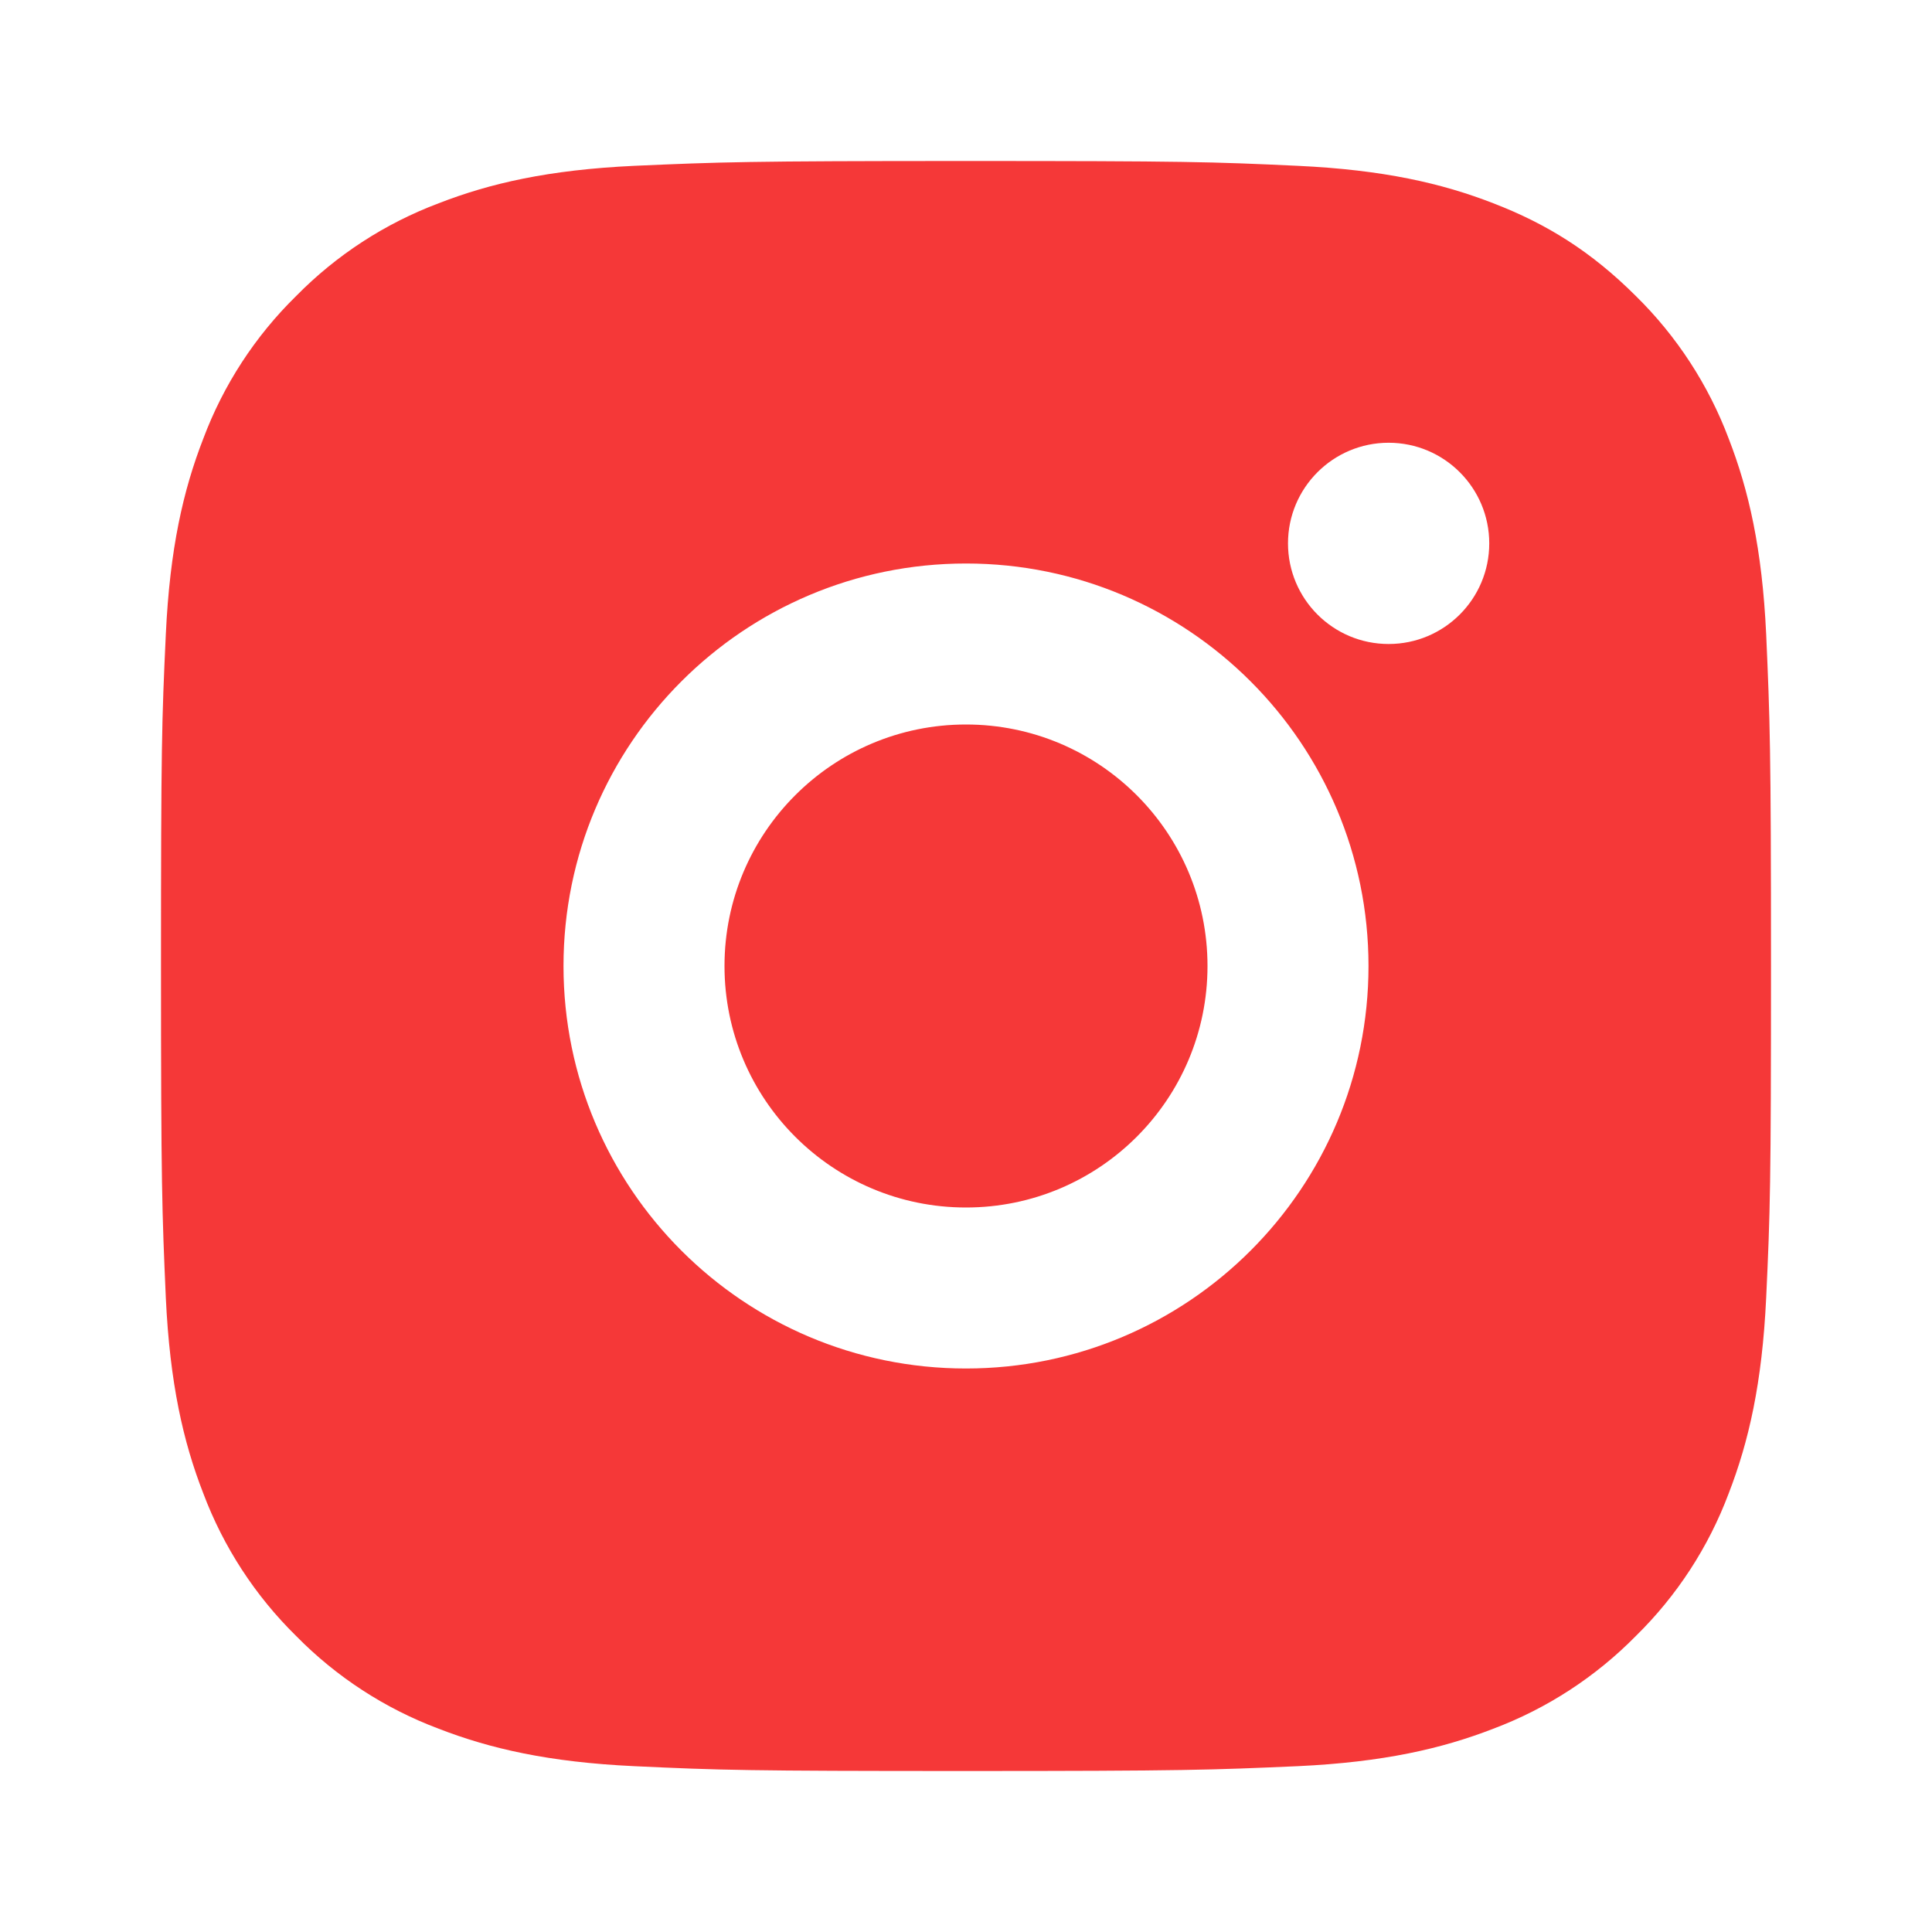
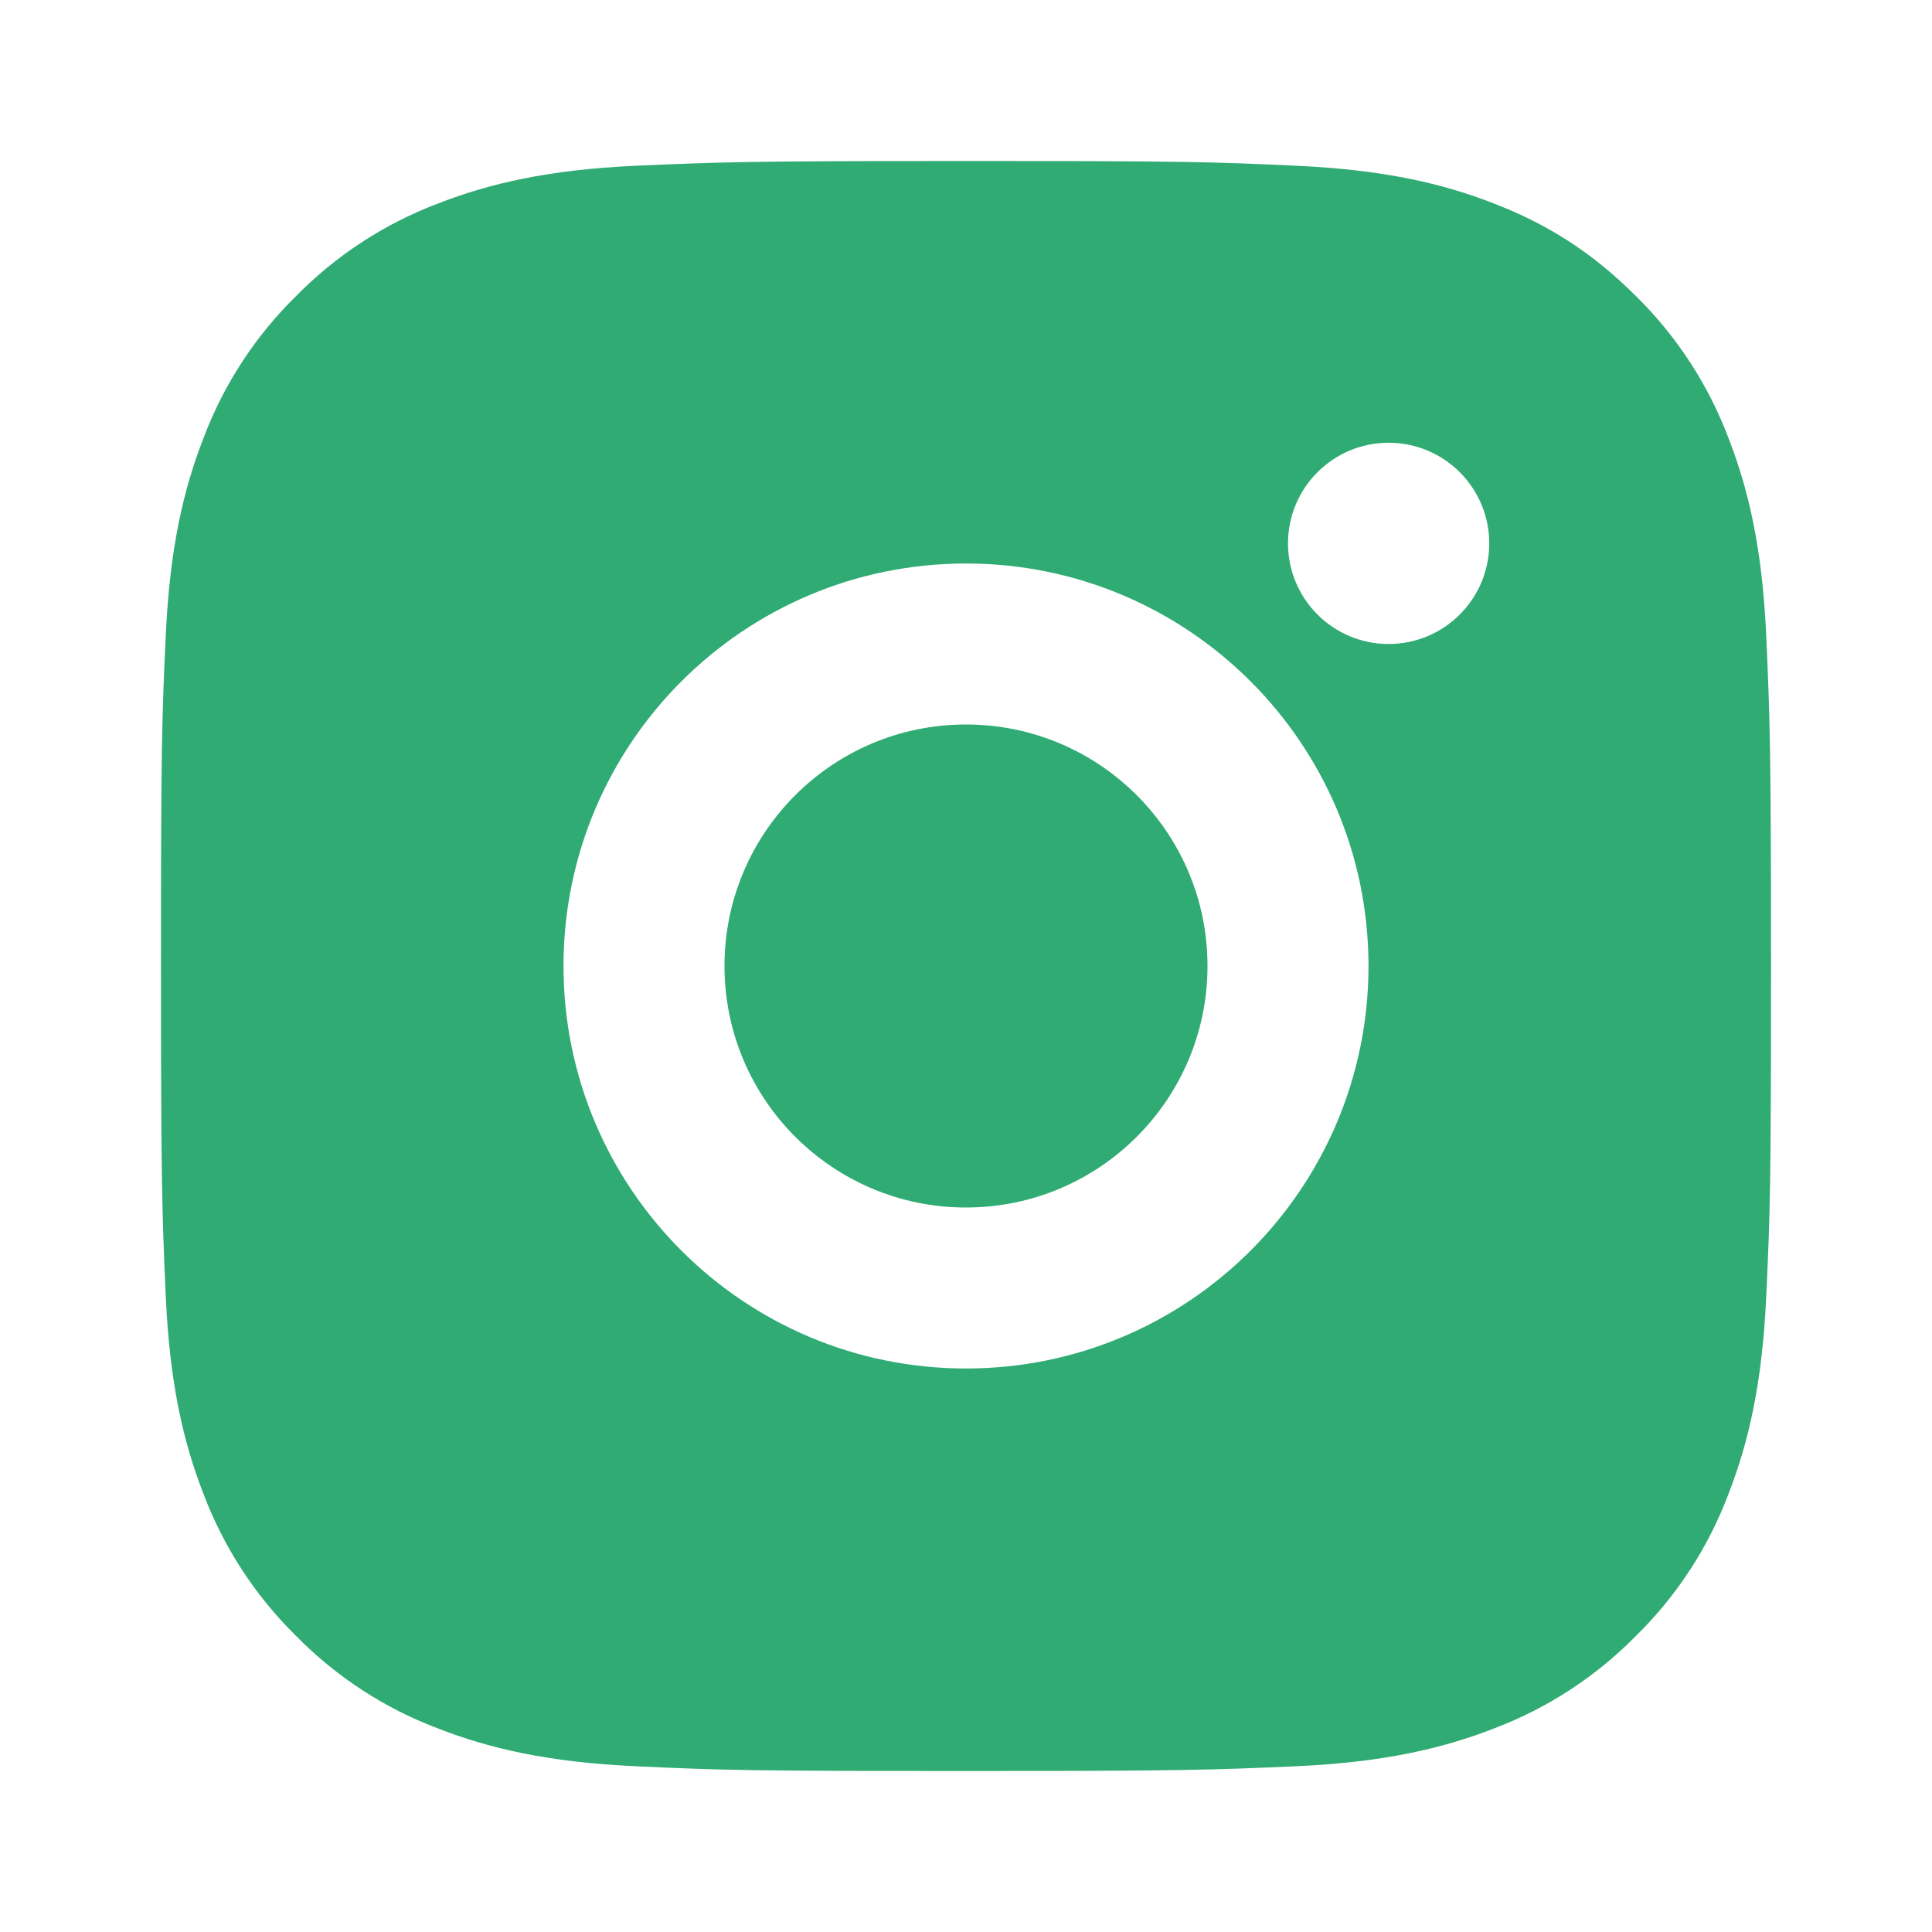
<svg xmlns="http://www.w3.org/2000/svg" viewBox="0 0 24 24" width="24" height="24">
  <path fill="none" d="M0 0h24v24H0z" />
-   <path d="M12 2c2.717 0 3.056.01 4.122.06 1.065.05 1.79.217 2.428.465.66.254 1.216.598 1.772 1.153a4.908 4.908 0 0 1 1.153 1.772c.247.637.415 1.363.465 2.428.047 1.066.06 1.405.06 4.122 0 2.717-.01 3.056-.06 4.122-.05 1.065-.218 1.79-.465 2.428a4.883 4.883 0 0 1-1.153 1.772 4.915 4.915 0 0 1-1.772 1.153c-.637.247-1.363.415-2.428.465-1.066.047-1.405.06-4.122.06-2.717 0-3.056-.01-4.122-.06-1.065-.05-1.79-.218-2.428-.465a4.89 4.89 0 0 1-1.772-1.153 4.904 4.904 0 0 1-1.153-1.772c-.248-.637-.415-1.363-.465-2.428C2.013 15.056 2 14.717 2 12c0-2.717.01-3.056.06-4.122.05-1.066.217-1.79.465-2.428a4.88 4.88 0 0 1 1.153-1.772A4.897 4.897 0 0 1 5.45 2.525c.638-.248 1.362-.415 2.428-.465C8.944 2.013 9.283 2 12 2zm0 5a5 5 0 1 0 0 10 5 5 0 0 0 0-10zm6.5-.25a1.25 1.25 0 0 0-2.5 0 1.25 1.25 0 0 0 2.5 0zM12 9a3 3 0 1 1 0 6 3 3 0 0 1 0-6z" fill="rgba(245,56,56,1)" />
+   <path d="M12 2c2.717 0 3.056.01 4.122.06 1.065.05 1.79.217 2.428.465.66.254 1.216.598 1.772 1.153a4.908 4.908 0 0 1 1.153 1.772c.247.637.415 1.363.465 2.428.047 1.066.06 1.405.06 4.122 0 2.717-.01 3.056-.06 4.122-.05 1.065-.218 1.79-.465 2.428a4.883 4.883 0 0 1-1.153 1.772 4.915 4.915 0 0 1-1.772 1.153c-.637.247-1.363.415-2.428.465-1.066.047-1.405.06-4.122.06-2.717 0-3.056-.01-4.122-.06-1.065-.05-1.79-.218-2.428-.465a4.89 4.89 0 0 1-1.772-1.153 4.904 4.904 0 0 1-1.153-1.772c-.248-.637-.415-1.363-.465-2.428C2.013 15.056 2 14.717 2 12c0-2.717.01-3.056.06-4.122.05-1.066.217-1.79.465-2.428a4.88 4.88 0 0 1 1.153-1.772A4.897 4.897 0 0 1 5.45 2.525c.638-.248 1.362-.415 2.428-.465C8.944 2.013 9.283 2 12 2zm0 5a5 5 0 1 0 0 10 5 5 0 0 0 0-10zm6.5-.25a1.25 1.25 0 0 0-2.5 0 1.25 1.25 0 0 0 2.5 0zM12 9a3 3 0 1 1 0 6 3 3 0 0 1 0-6z" fill="rgba(47,171,115,1)" />
</svg>
